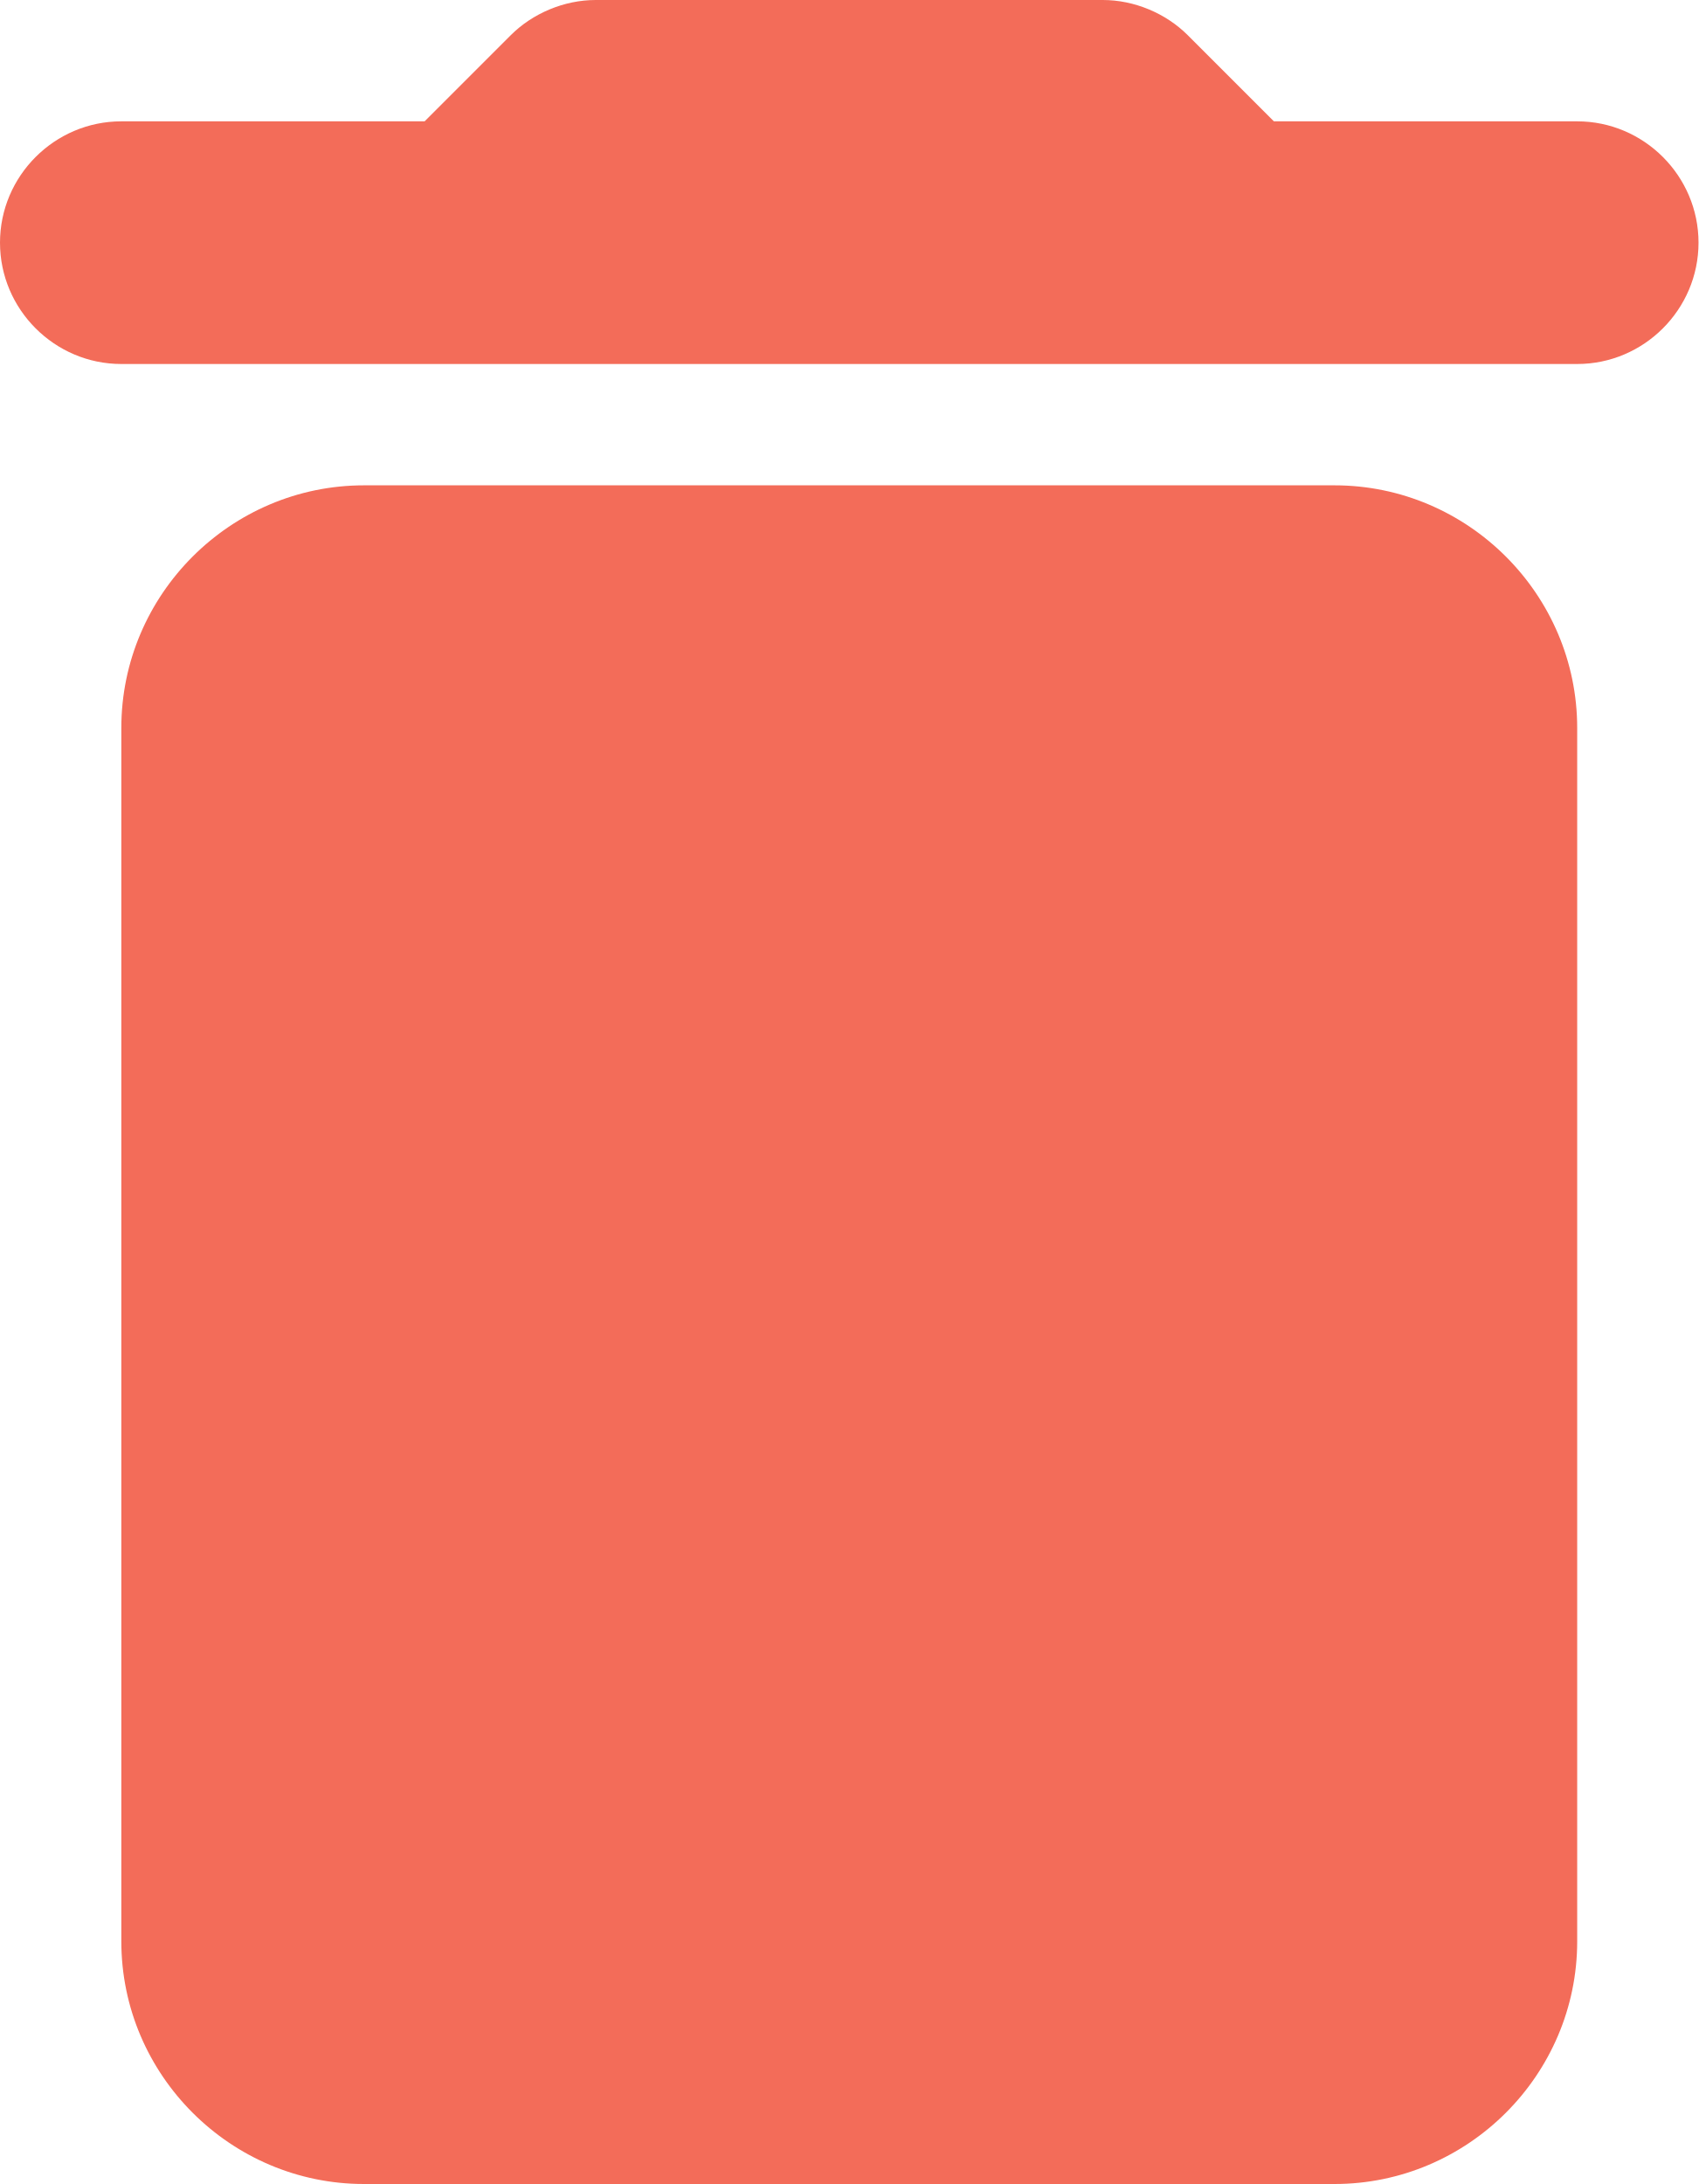
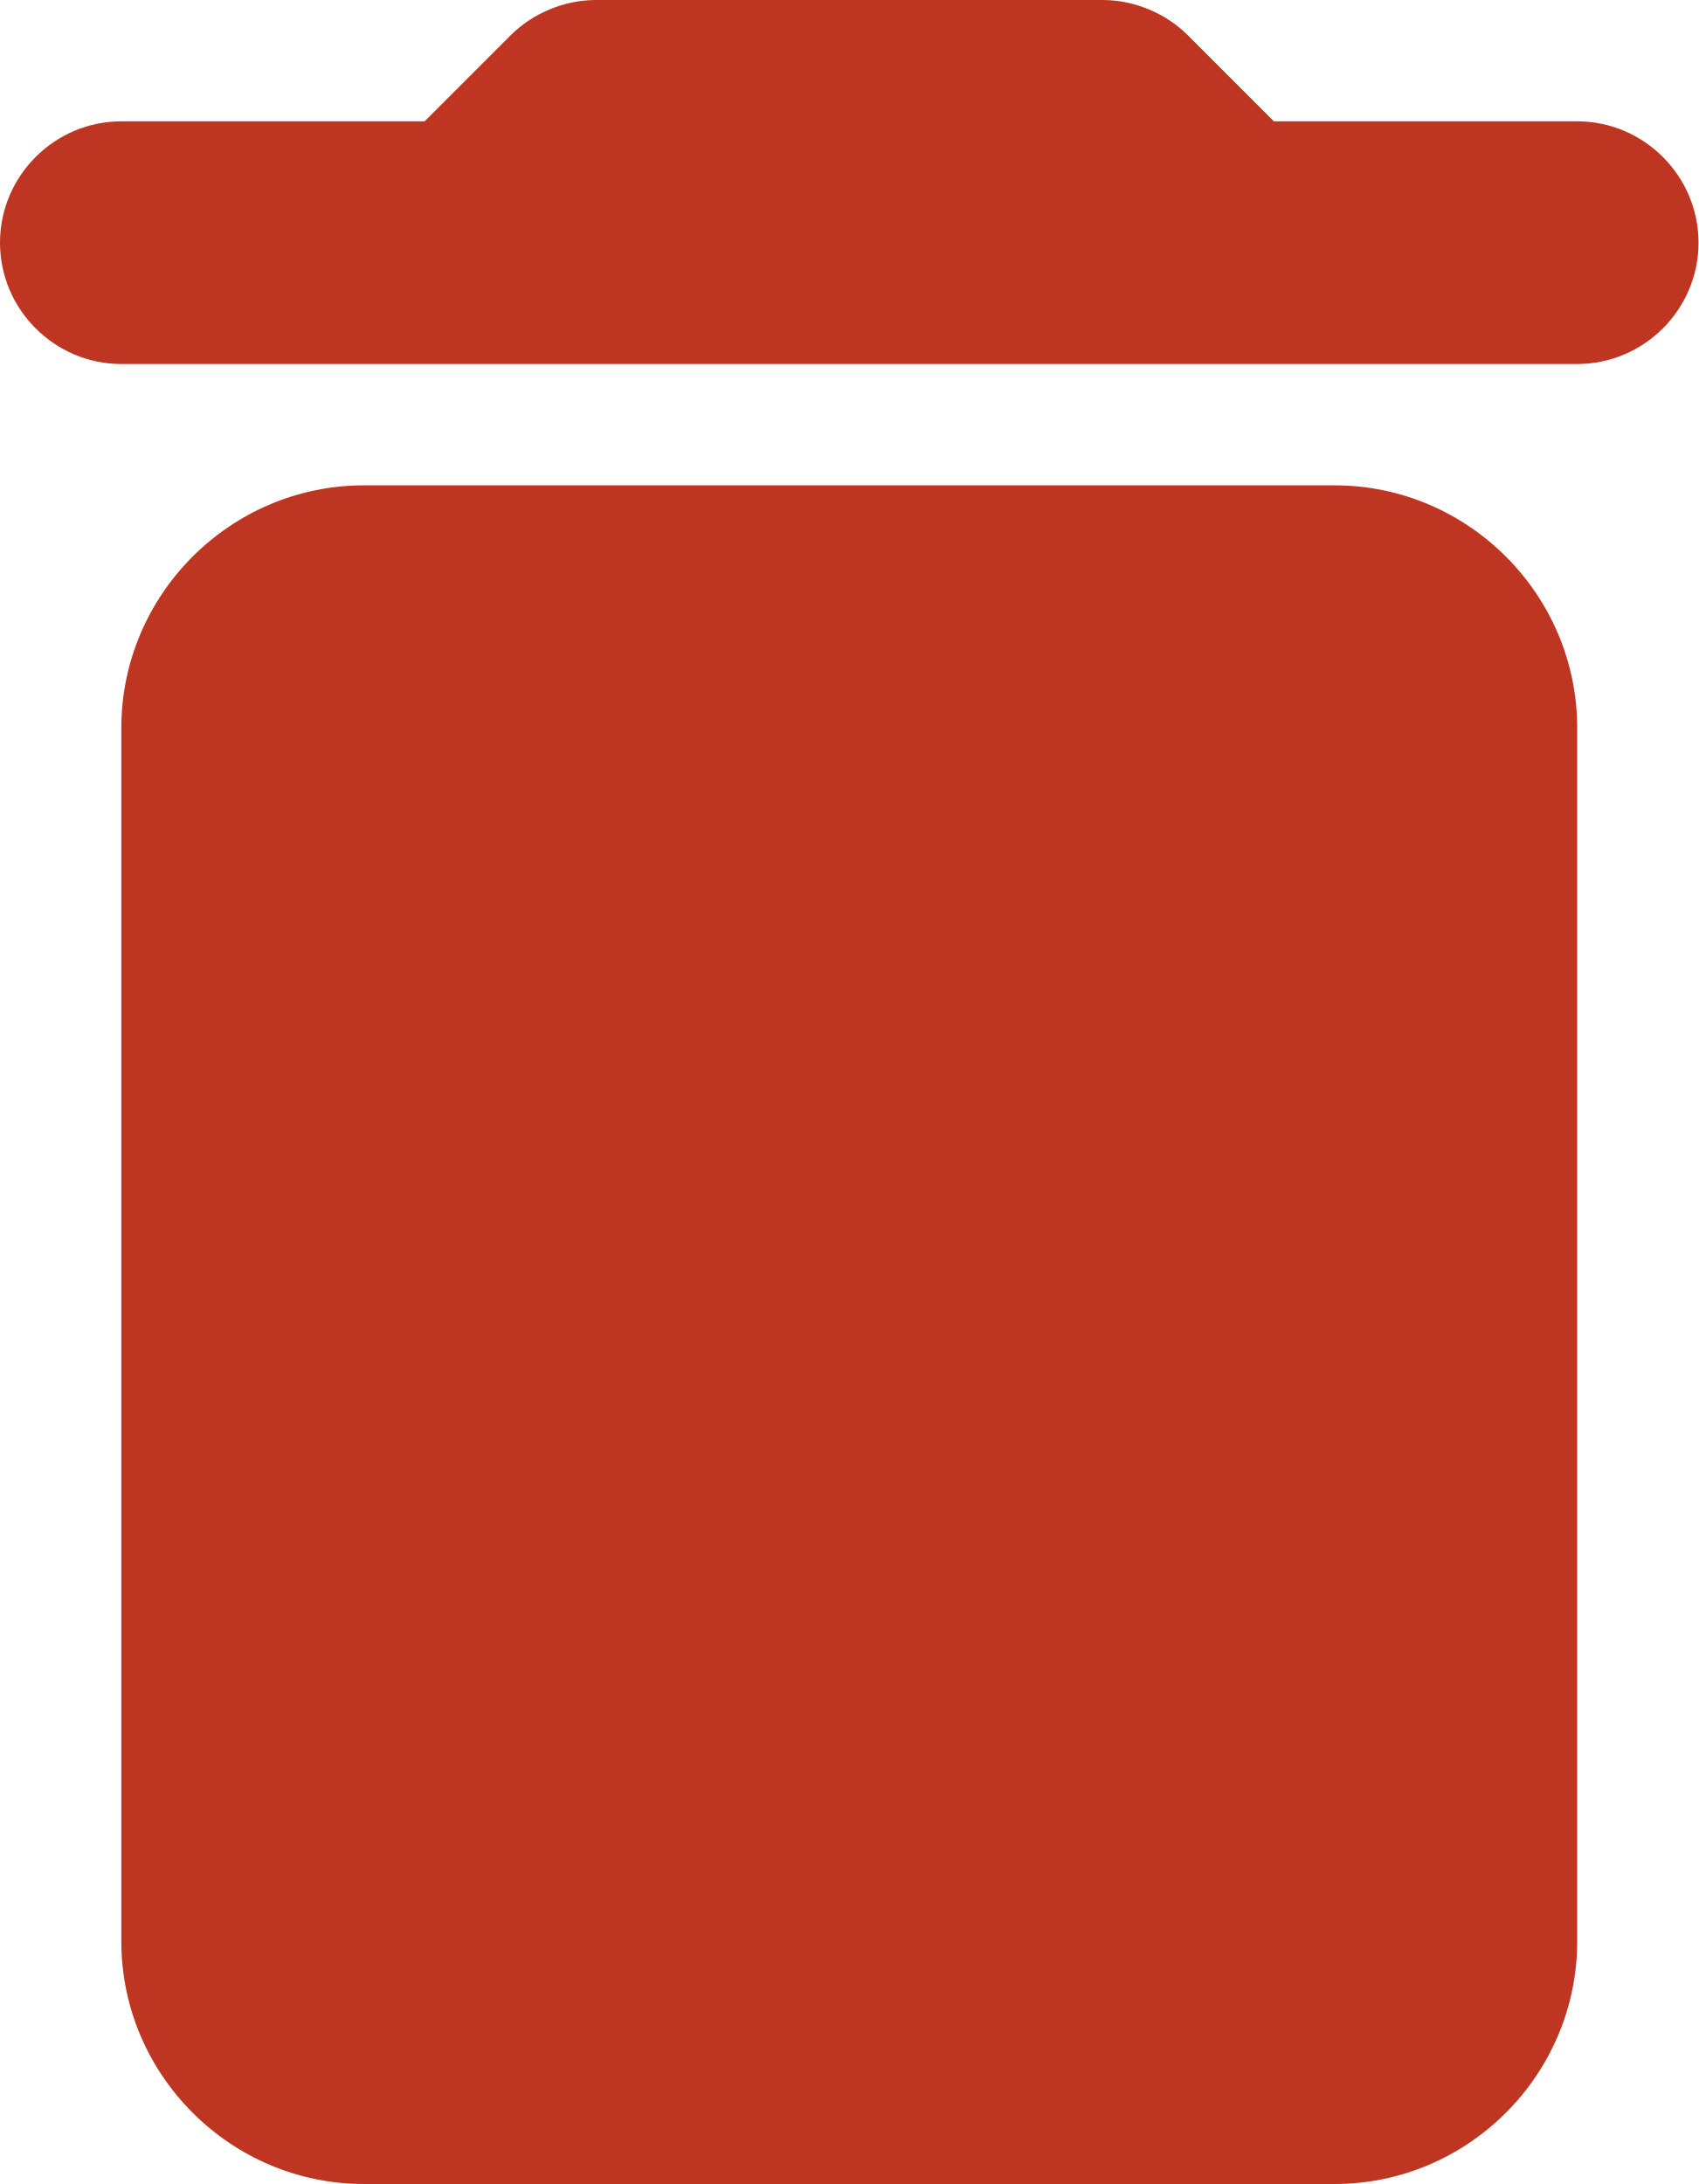
<svg xmlns="http://www.w3.org/2000/svg" width="14" height="18" viewBox="0 0 14 18" fill="none">
-   <path d="M1 16C1 17.1 1.9 18 3 18H11C12.1 18 13 17.1 13 16V6C13 4.9 12.1 4 11 4H3C1.9 4 1 4.9 1 6V16ZM13 1H10.5L9.79 0.29C9.61 0.11 9.35 0 9.09 0H4.91C4.65 0 4.39 0.11 4.21 0.29L3.5 1H1C0.45 1 0 1.45 0 2C0 2.55 0.45 3 1 3H13C13.55 3 14 2.55 14 2C14 1.45 13.55 1 13 1Z" fill="#F36C59" />
+   <path d="M1 16C1 17.1 1.9 18 3 18H11C12.1 18 13 17.1 13 16V6C13 4.9 12.1 4 11 4H3C1.9 4 1 4.9 1 6V16ZM13 1H10.5L9.79 0.29C9.61 0.11 9.35 0 9.09 0H4.91C4.65 0 4.39 0.11 4.21 0.29L3.5 1H1C0.45 1 0 1.45 0 2C0 2.55 0.45 3 1 3H13C13.55 3 14 2.55 14 2C14 1.45 13.55 1 13 1Z" fill="#BE3522" />
</svg>
